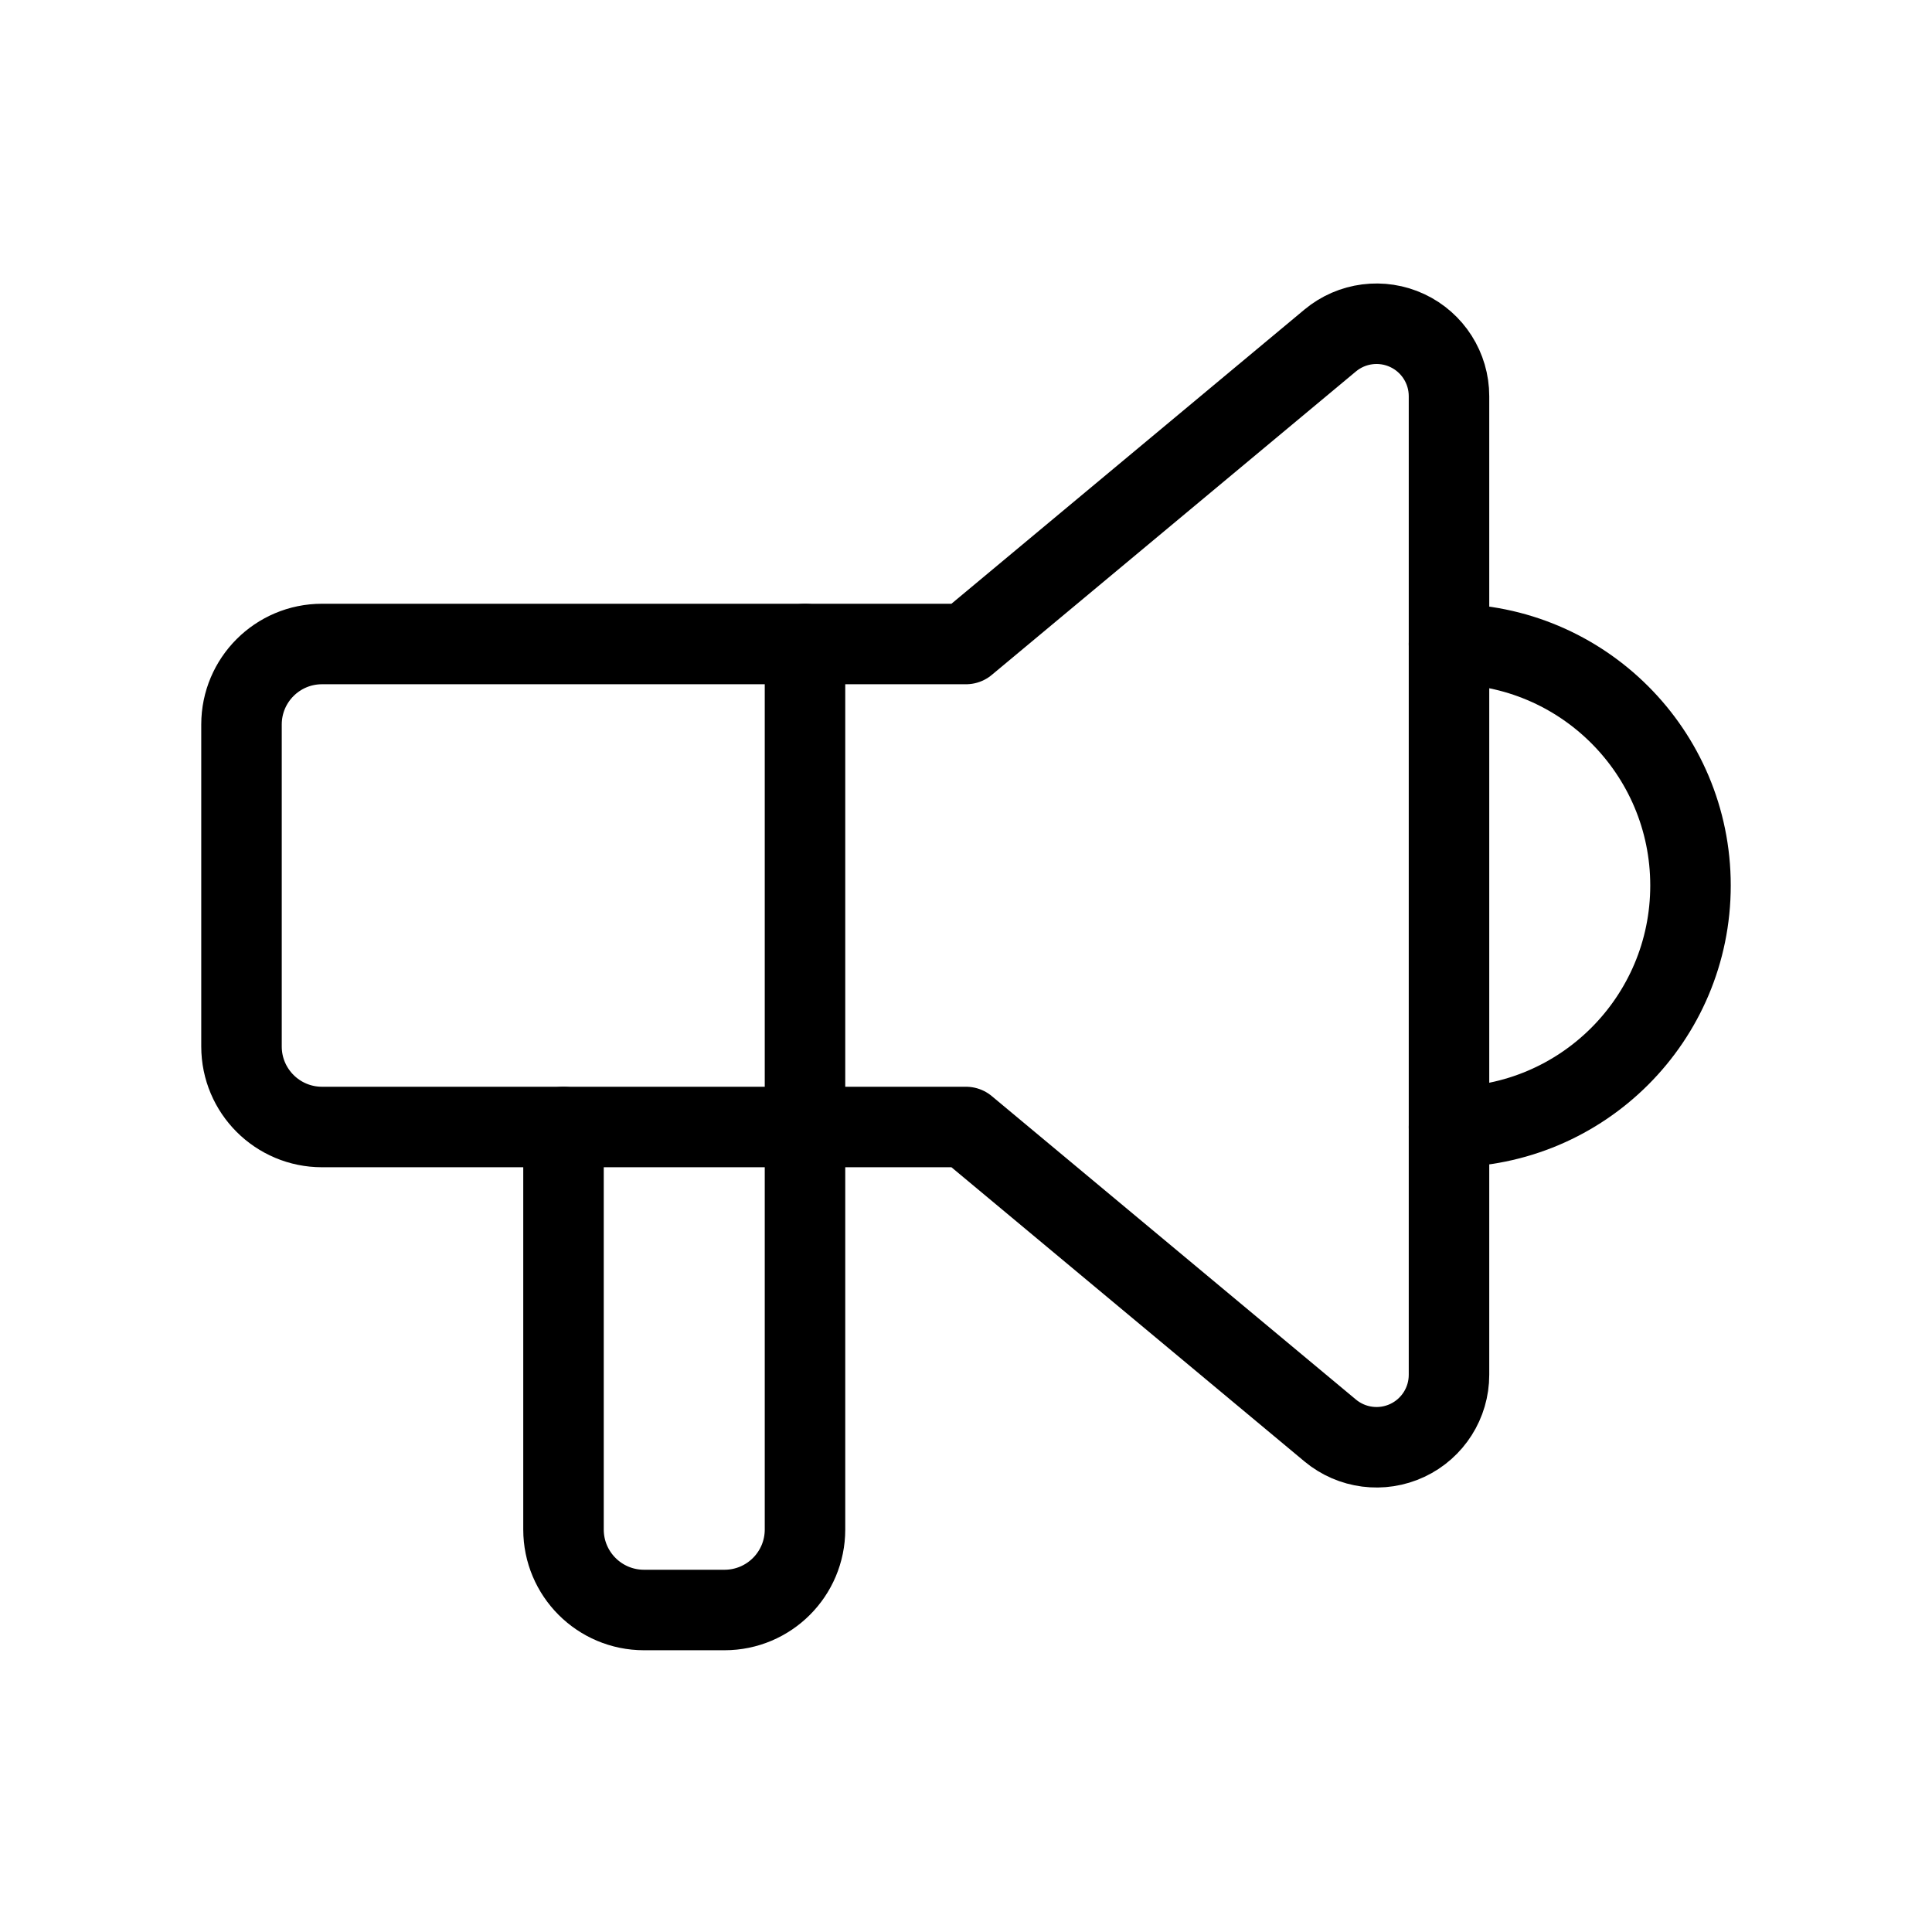
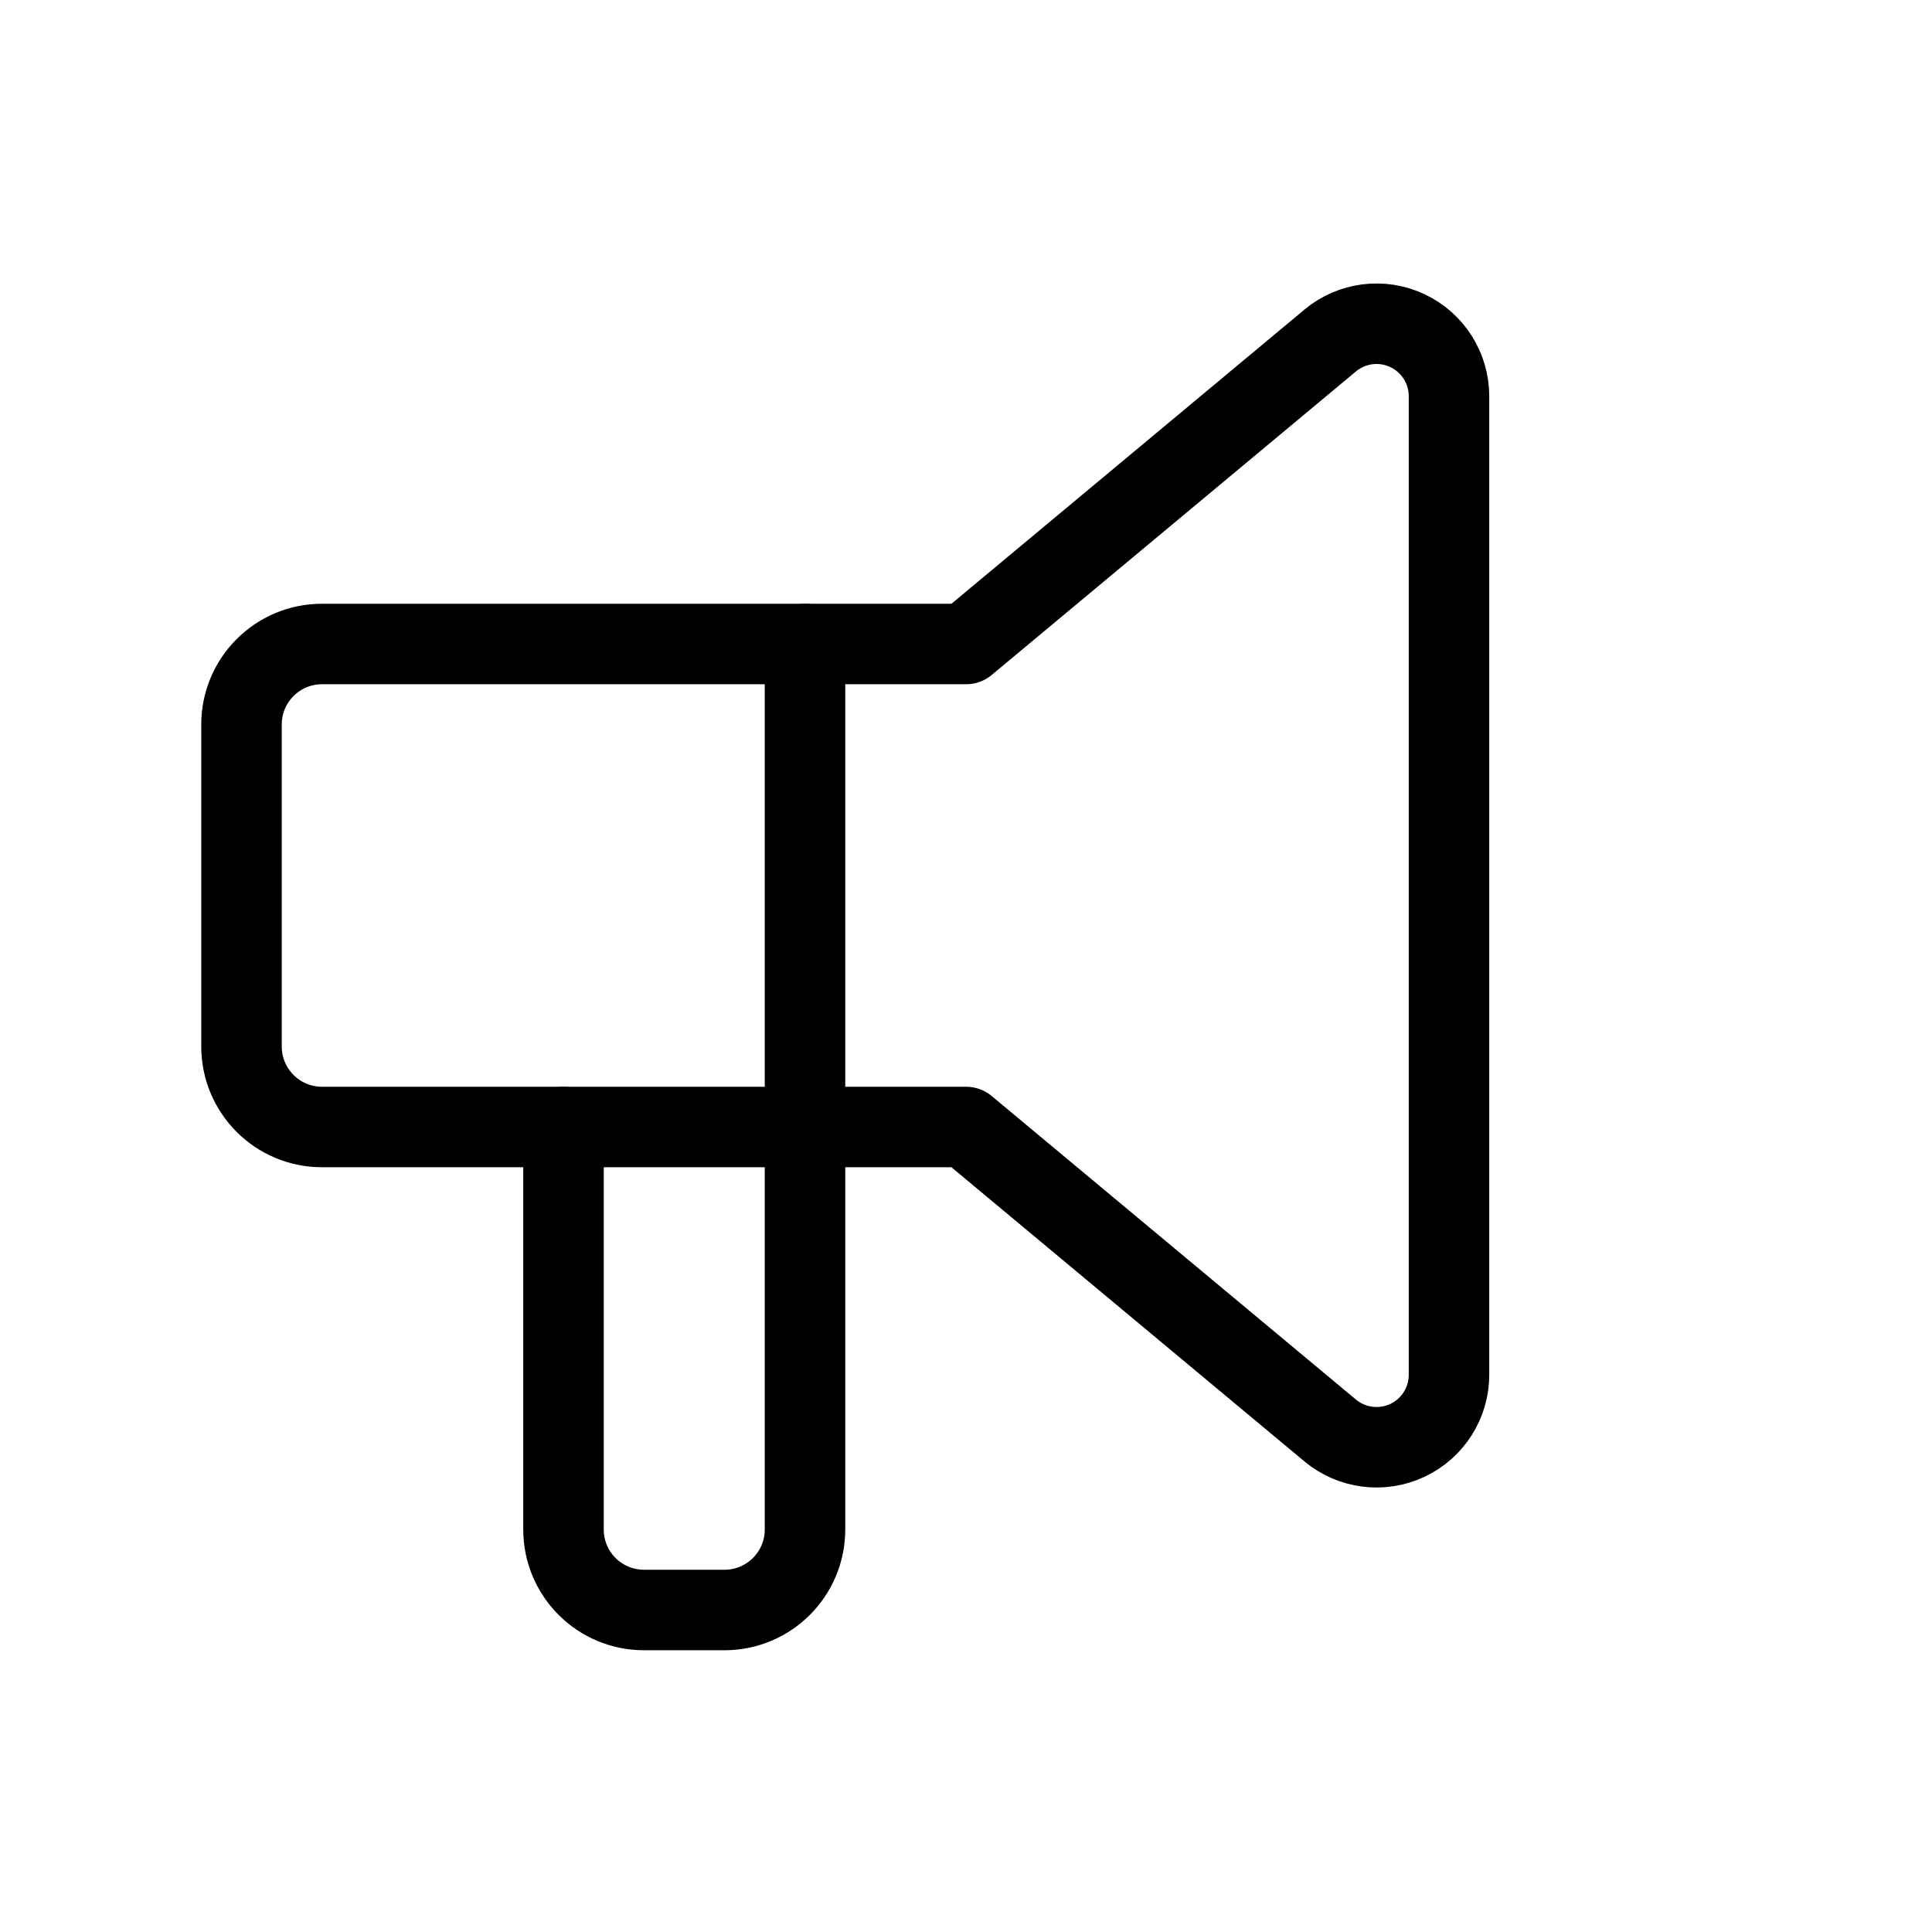
<svg xmlns="http://www.w3.org/2000/svg" width="24" height="24" viewBox="0 0 24 24" fill="none" stroke="currentColor" stroke-width="1" stroke-linecap="round" stroke-linejoin="round" class="icon icon-tabler icons-tabler-animated icon-tabler-speakerphone">
  <path stroke="none" d="M0 0h24v24H0z" fill="none" />
  <path d="M10 8v11a1 1 0 0 1 -1 1h-1a1 1 0 0 1 -1 -1v-5" />
  <path d="M12 8l4.524 -3.77a.9 .9 0 0 1 1.476 .692v12.156a.9 .9 0 0 1 -1.476 .692l-4.524 -3.77h-8a1 1 0 0 1 -1 -1v-4a1 1 0 0 1 1 -1h8" />
-   <g>
-     <animateTransform attributeName="transform" type="translate" values="0 0;0.8 0;0 0" dur="1.5s" repeatCount="indefinite" keyTimes="0;0.5;1" calcMode="spline" keySplines="0.42 0 0.58 1;0.42 0 0.58 1" />
-     <animate attributeName="opacity" values="1;0.3;1" dur="1.5s" repeatCount="indefinite" keyTimes="0;0.5;1" calcMode="spline" keySplines="0.42 0 0.58 1;0.42 0 0.58 1" />
-     <path d="M18 8a3 3 0 0 1 0 6" />
-   </g>
+   <path d="M18.415 7.559a6 6 0 0 1 0 6.882" opacity="0">
+     <animate attributeName="opacity" values="0;0;1;0;0" keyTimes="0;0.02;0.17;0.32;1" dur="3.6s" repeatCount="indefinite" calcMode="spline" keySplines="0.42 0 0.58 1;0.42 0 0.58 1;0.42 0 0.58 1;0.42 0 0.58 1" />
+   </path>
+   <path d="M19.848 6.554a7.75 7.75 0 0 1 0 8.892" opacity="0">
+     <animate attributeName="opacity" values="0;0;1;0;0" keyTimes="0;0.17;0.32;0.47;1" dur="3.6s" repeatCount="indefinite" calcMode="spline" keySplines="0.42 0 0.58 1;0.42 0 0.58 1;0.42 0 0.58 1;0.42 0 0.58 1" />
+   </path>
+   <path d="M21.281 5.547a9.5 9.5 0 0 1 0 10.906" opacity="0">
+     <animate attributeName="opacity" values="0;0;1;0;0" keyTimes="0;0.32;0.47;0.62;1" dur="3.6s" repeatCount="indefinite" calcMode="spline" keySplines="0.42 0 0.58 1;0.42 0 0.58 1;0.42 0 0.58 1;0.42 0 0.58 1" />
+   </path>
</svg>
